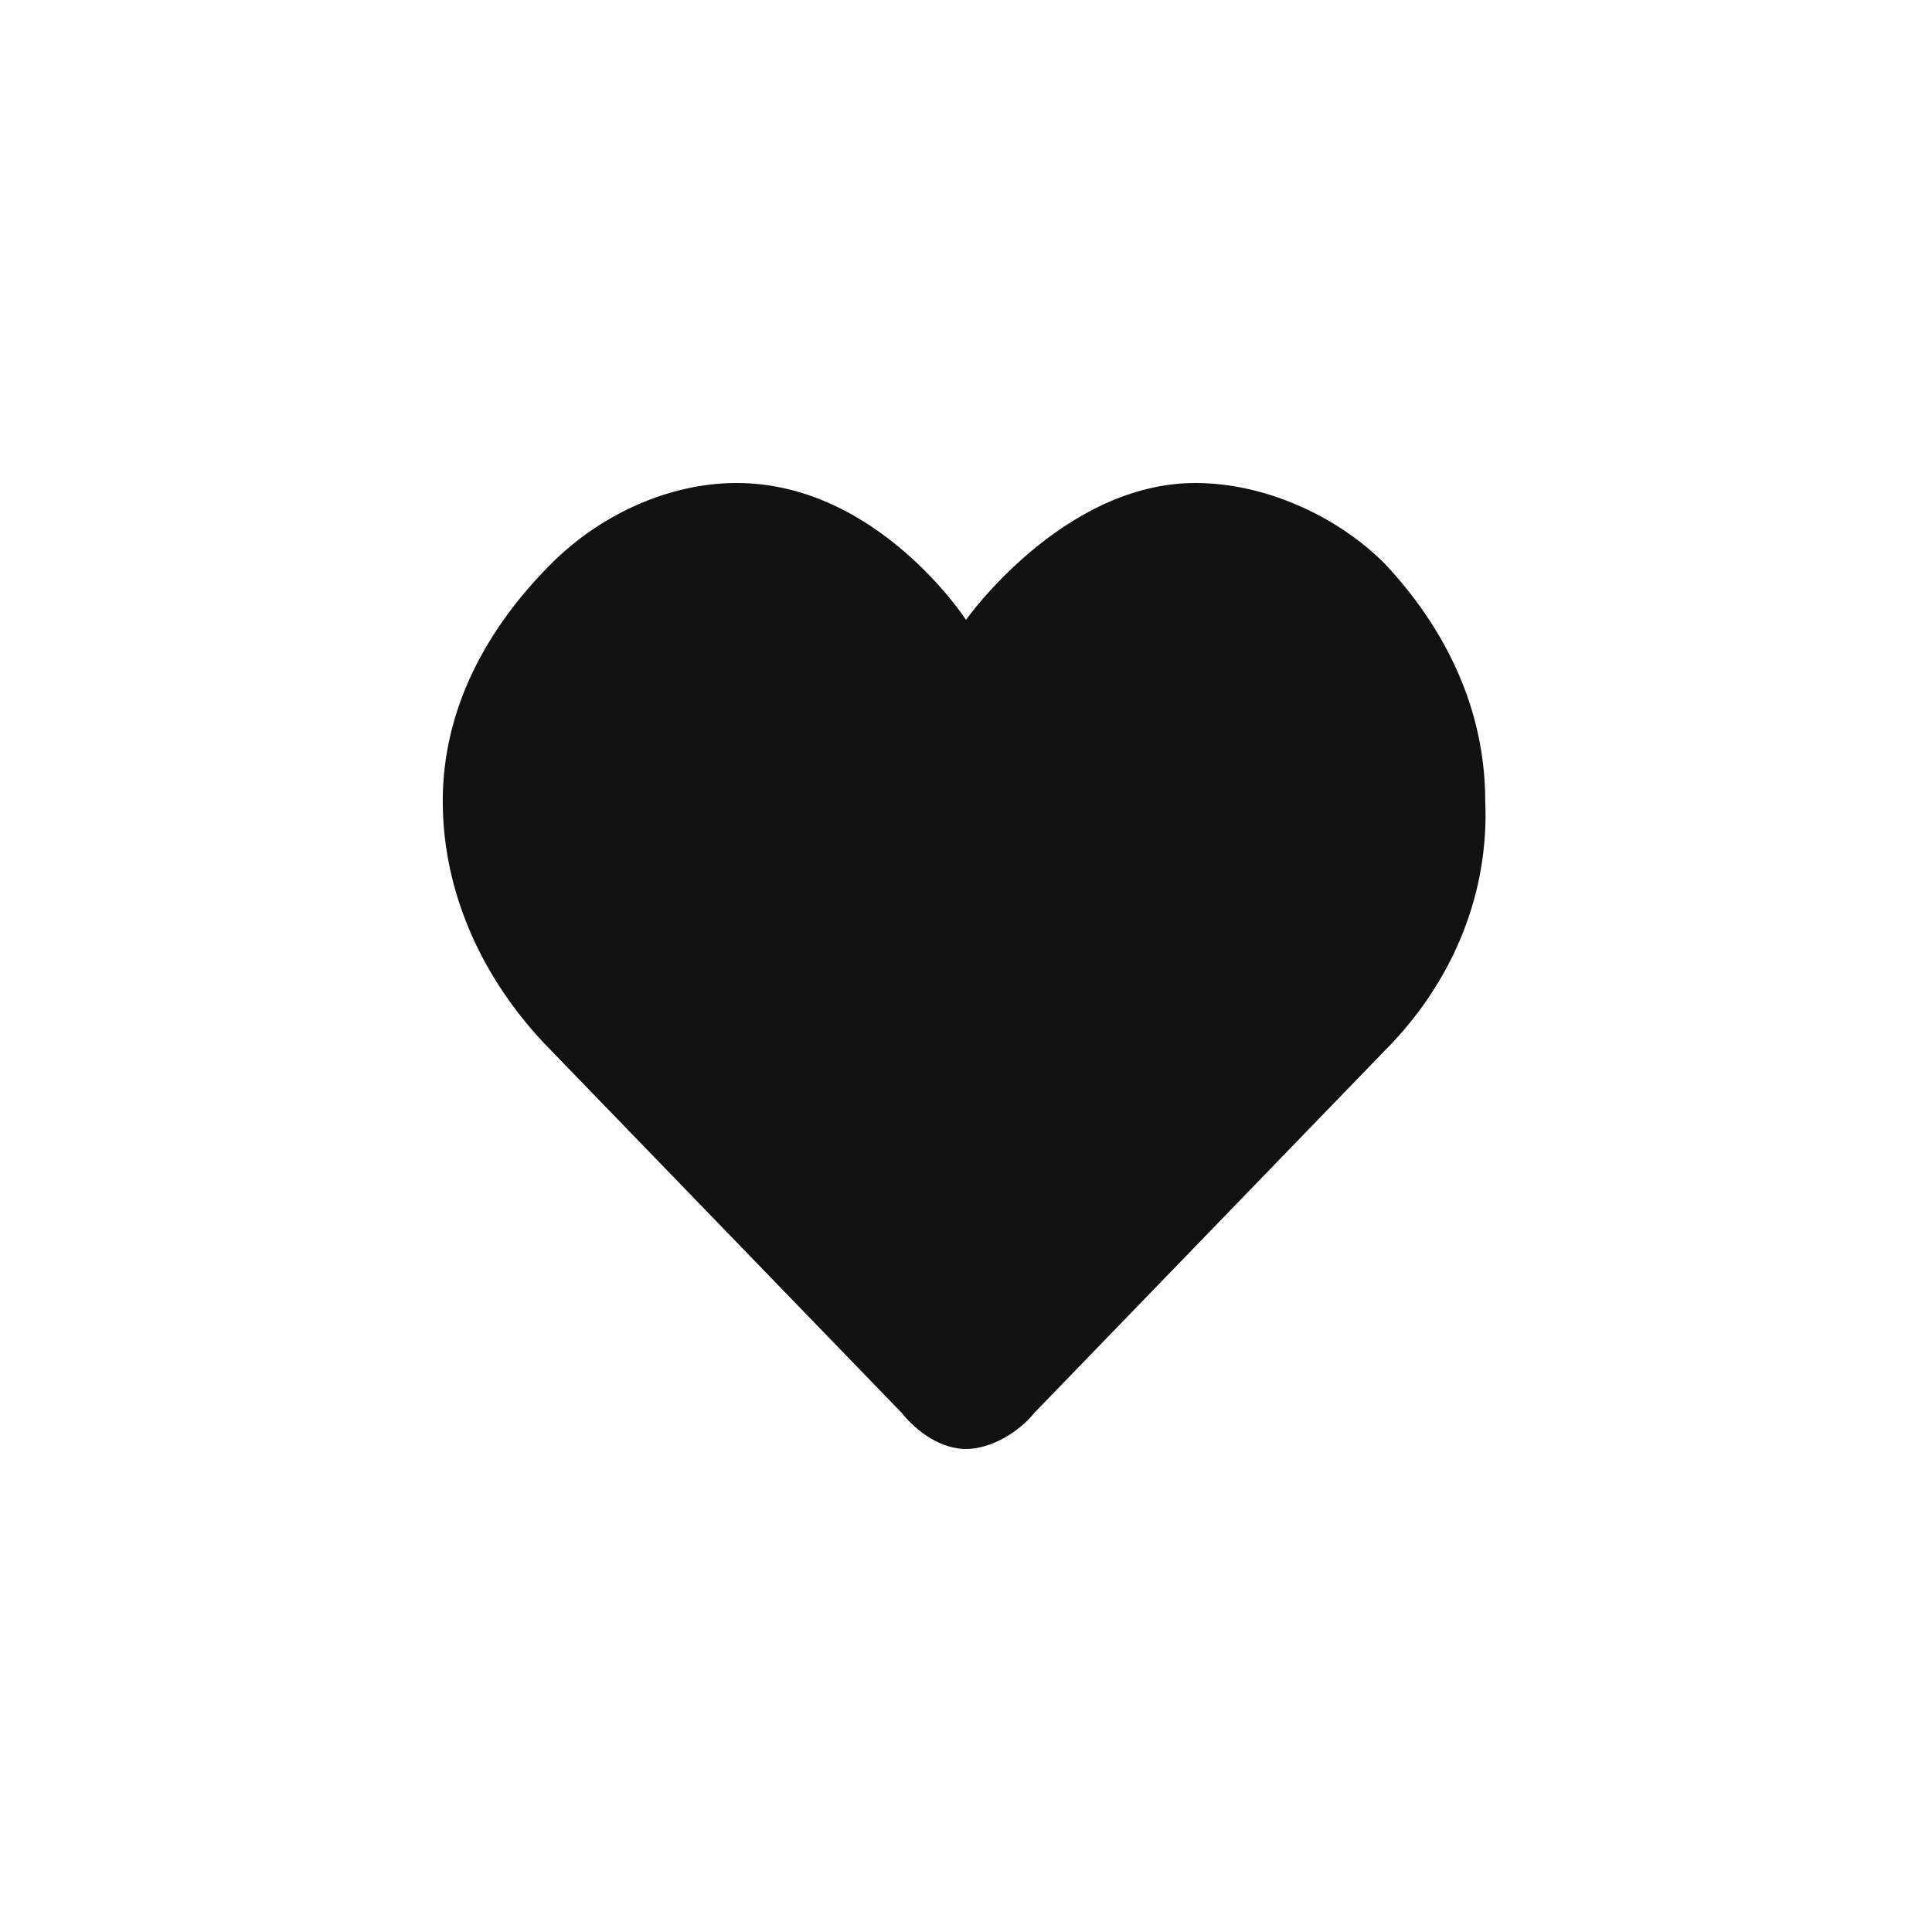
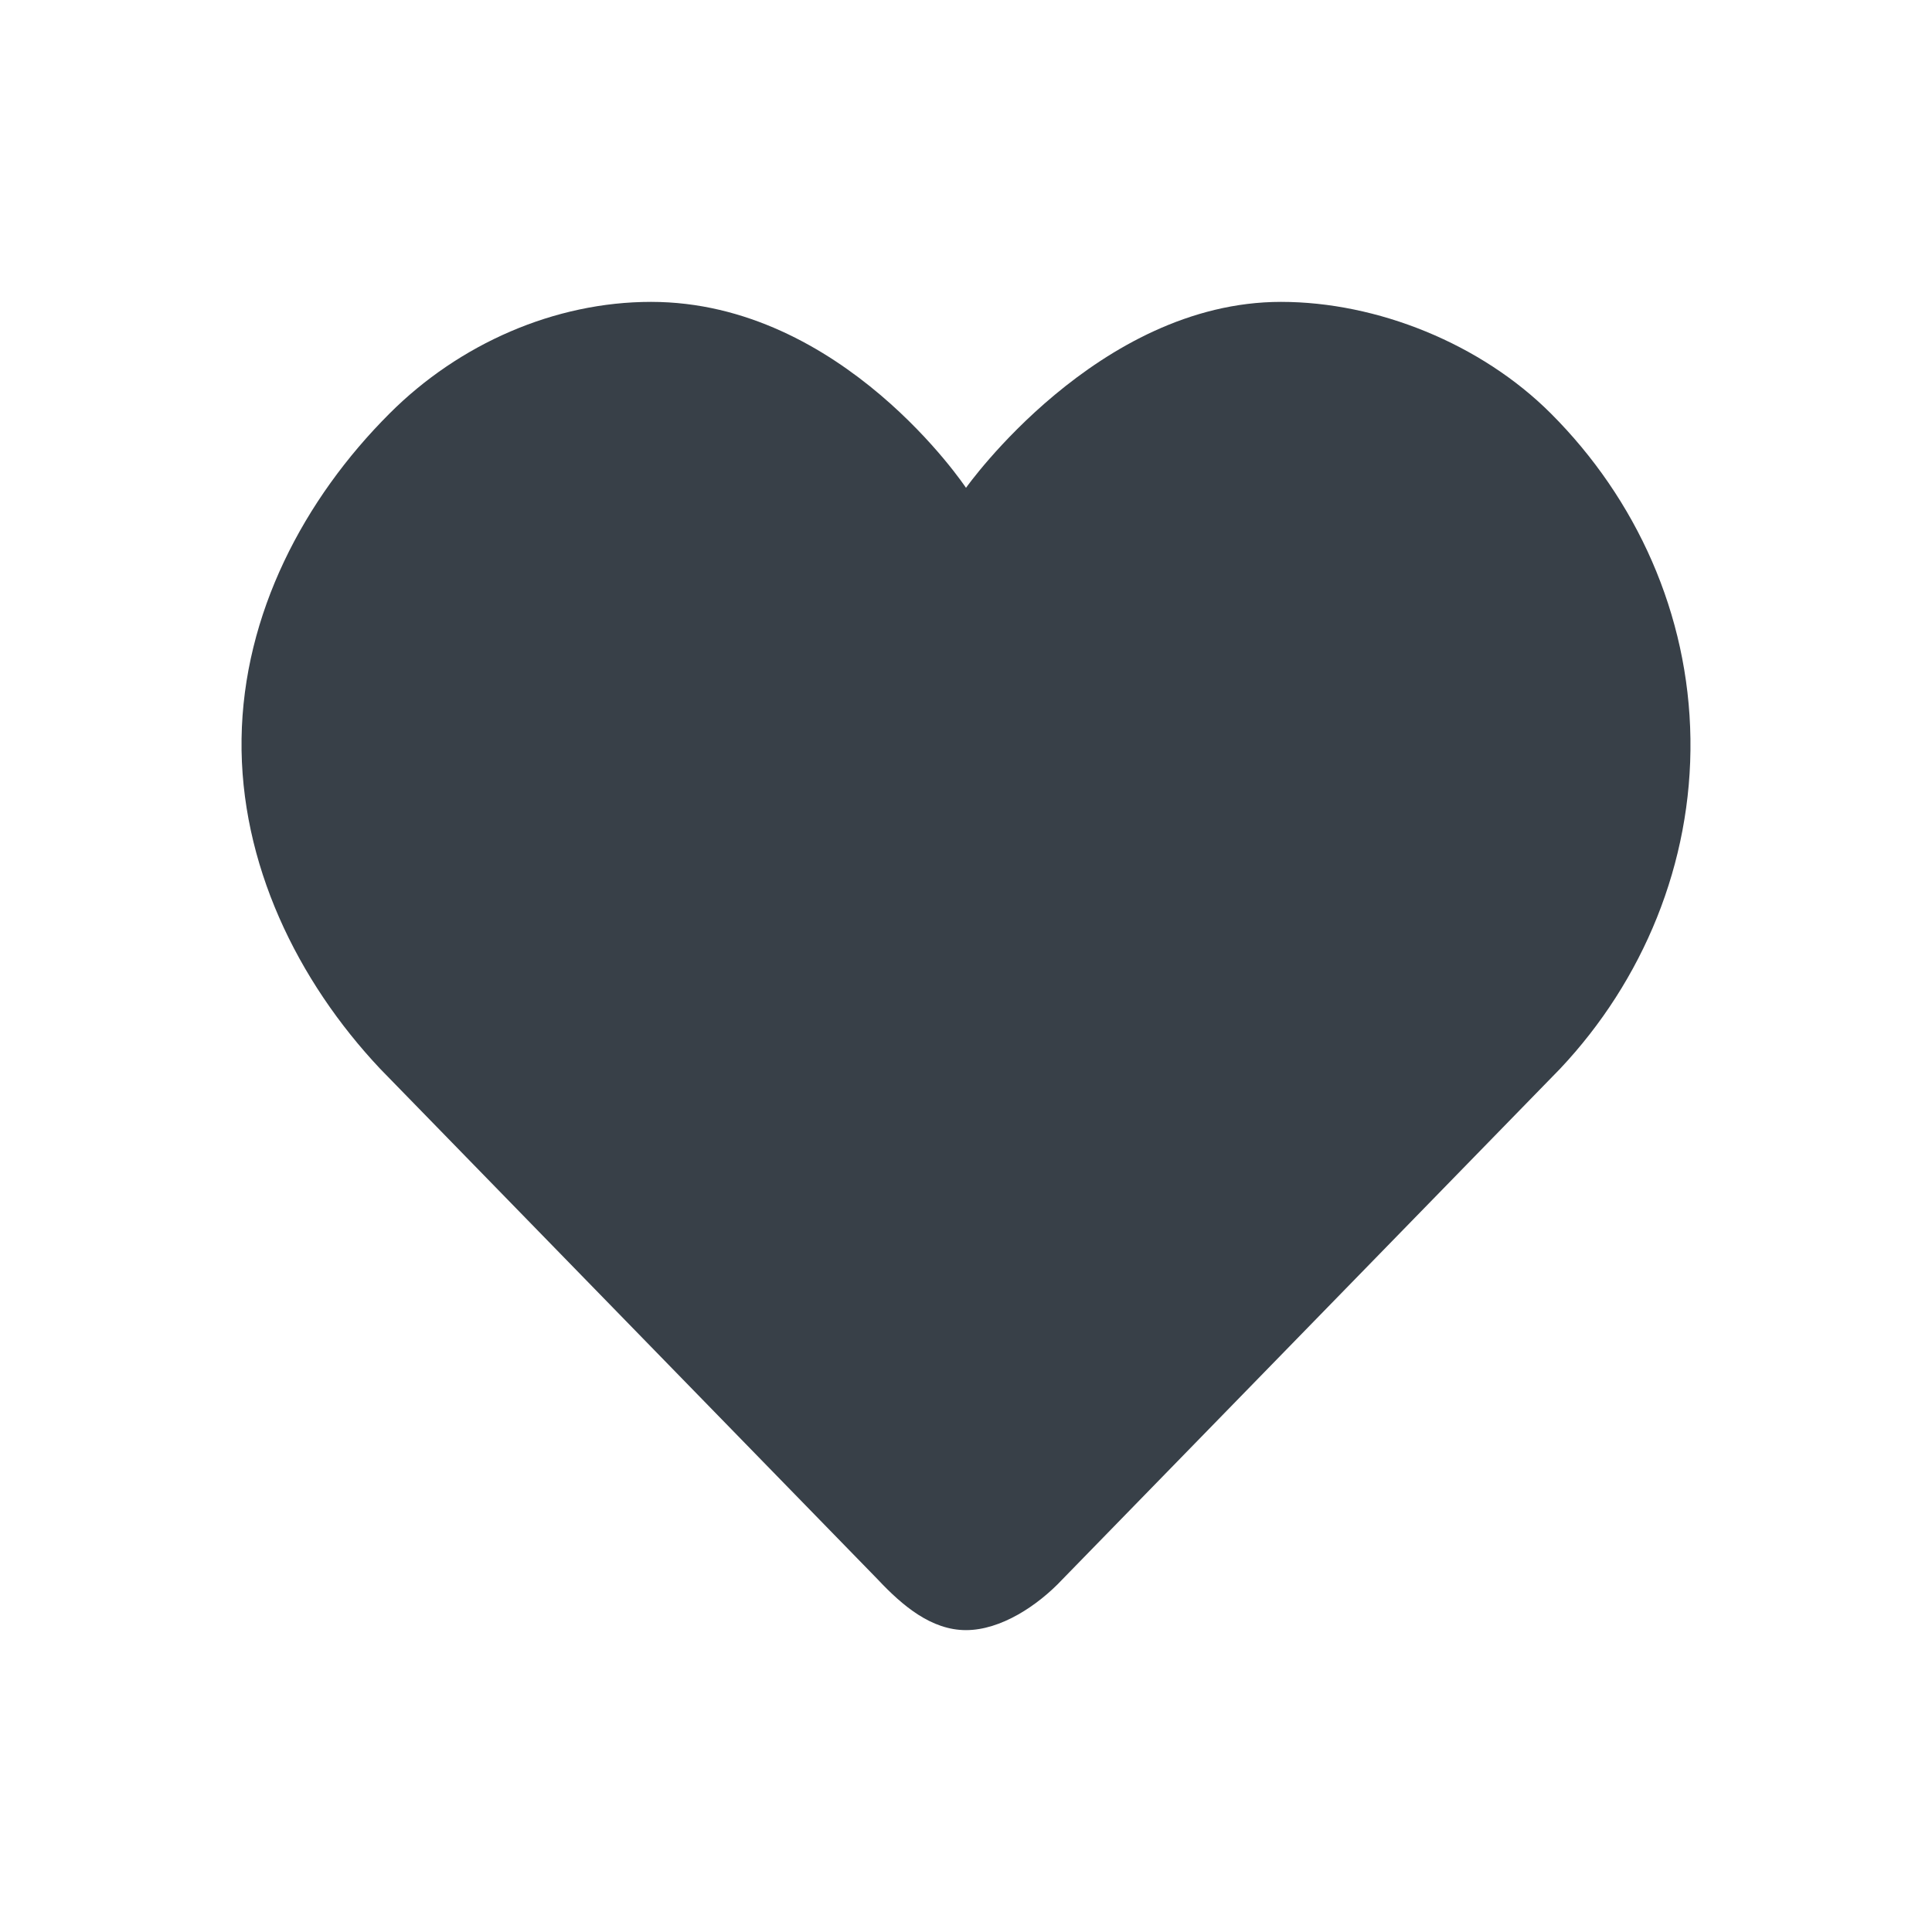
- <svg xmlns="http://www.w3.org/2000/svg" version="1.1" id="action-heart-fill-Layer_1" x="0px" y="0px" viewBox="0 0 48 48" style="enable-background:new 0 0 48 48;" xml:space="preserve">
-   <path id="action-heart-fill-a_1_" style="fill:#111111;" d="M29.7,12c-3.3,0-5.7,3.4-5.7,3.4S21.8,12,18.3,12c-1.7,0-3.4,0.8-4.6,2  c-1.6,1.6-2.7,3.6-2.7,5.9s1,4.4,2.5,6l8.9,9.2c0.4,0.5,1,0.9,1.6,0.9s1.3-0.4,1.7-0.9l8.9-9.2c1.5-1.6,2.4-3.7,2.3-6  c0-2.3-1-4.3-2.5-5.9C33.2,12.8,31.4,12,29.7,12" />
+ <svg xmlns="http://www.w3.org/2000/svg" xmlns:xlink="http://www.w3.org/1999/xlink" width="32" height="32" viewBox="0 0 32 32">
+   <defs>
+     <path id="heart-fill-a" d="M17.217,0 C14.179,0 12,3.08 12,3.08 C12,3.08 9.954,0 6.783,0 C5.19,0 3.607,0.692 2.45,1.851 C1.035,3.265 0.029,5.17 0.001,7.237 C-0.028,9.3 0.926,11.247 2.296,12.702 L10.538,21.16 C10.951,21.6 11.428,22 12,22 C12.572,22 13.184,21.6 13.598,21.158 L21.842,12.7 C23.212,11.245 24.027,9.3 23.999,7.237 C23.971,5.17 23.102,3.263 21.688,1.849 C20.531,0.692 18.81,0 17.217,0" />
+   </defs>
+   <g fill="none" fill-rule="evenodd" transform="translate(4 5)">
+     <use fill="#384048" xlink:href="#heart-fill-a" />
+   </g>
</svg>
